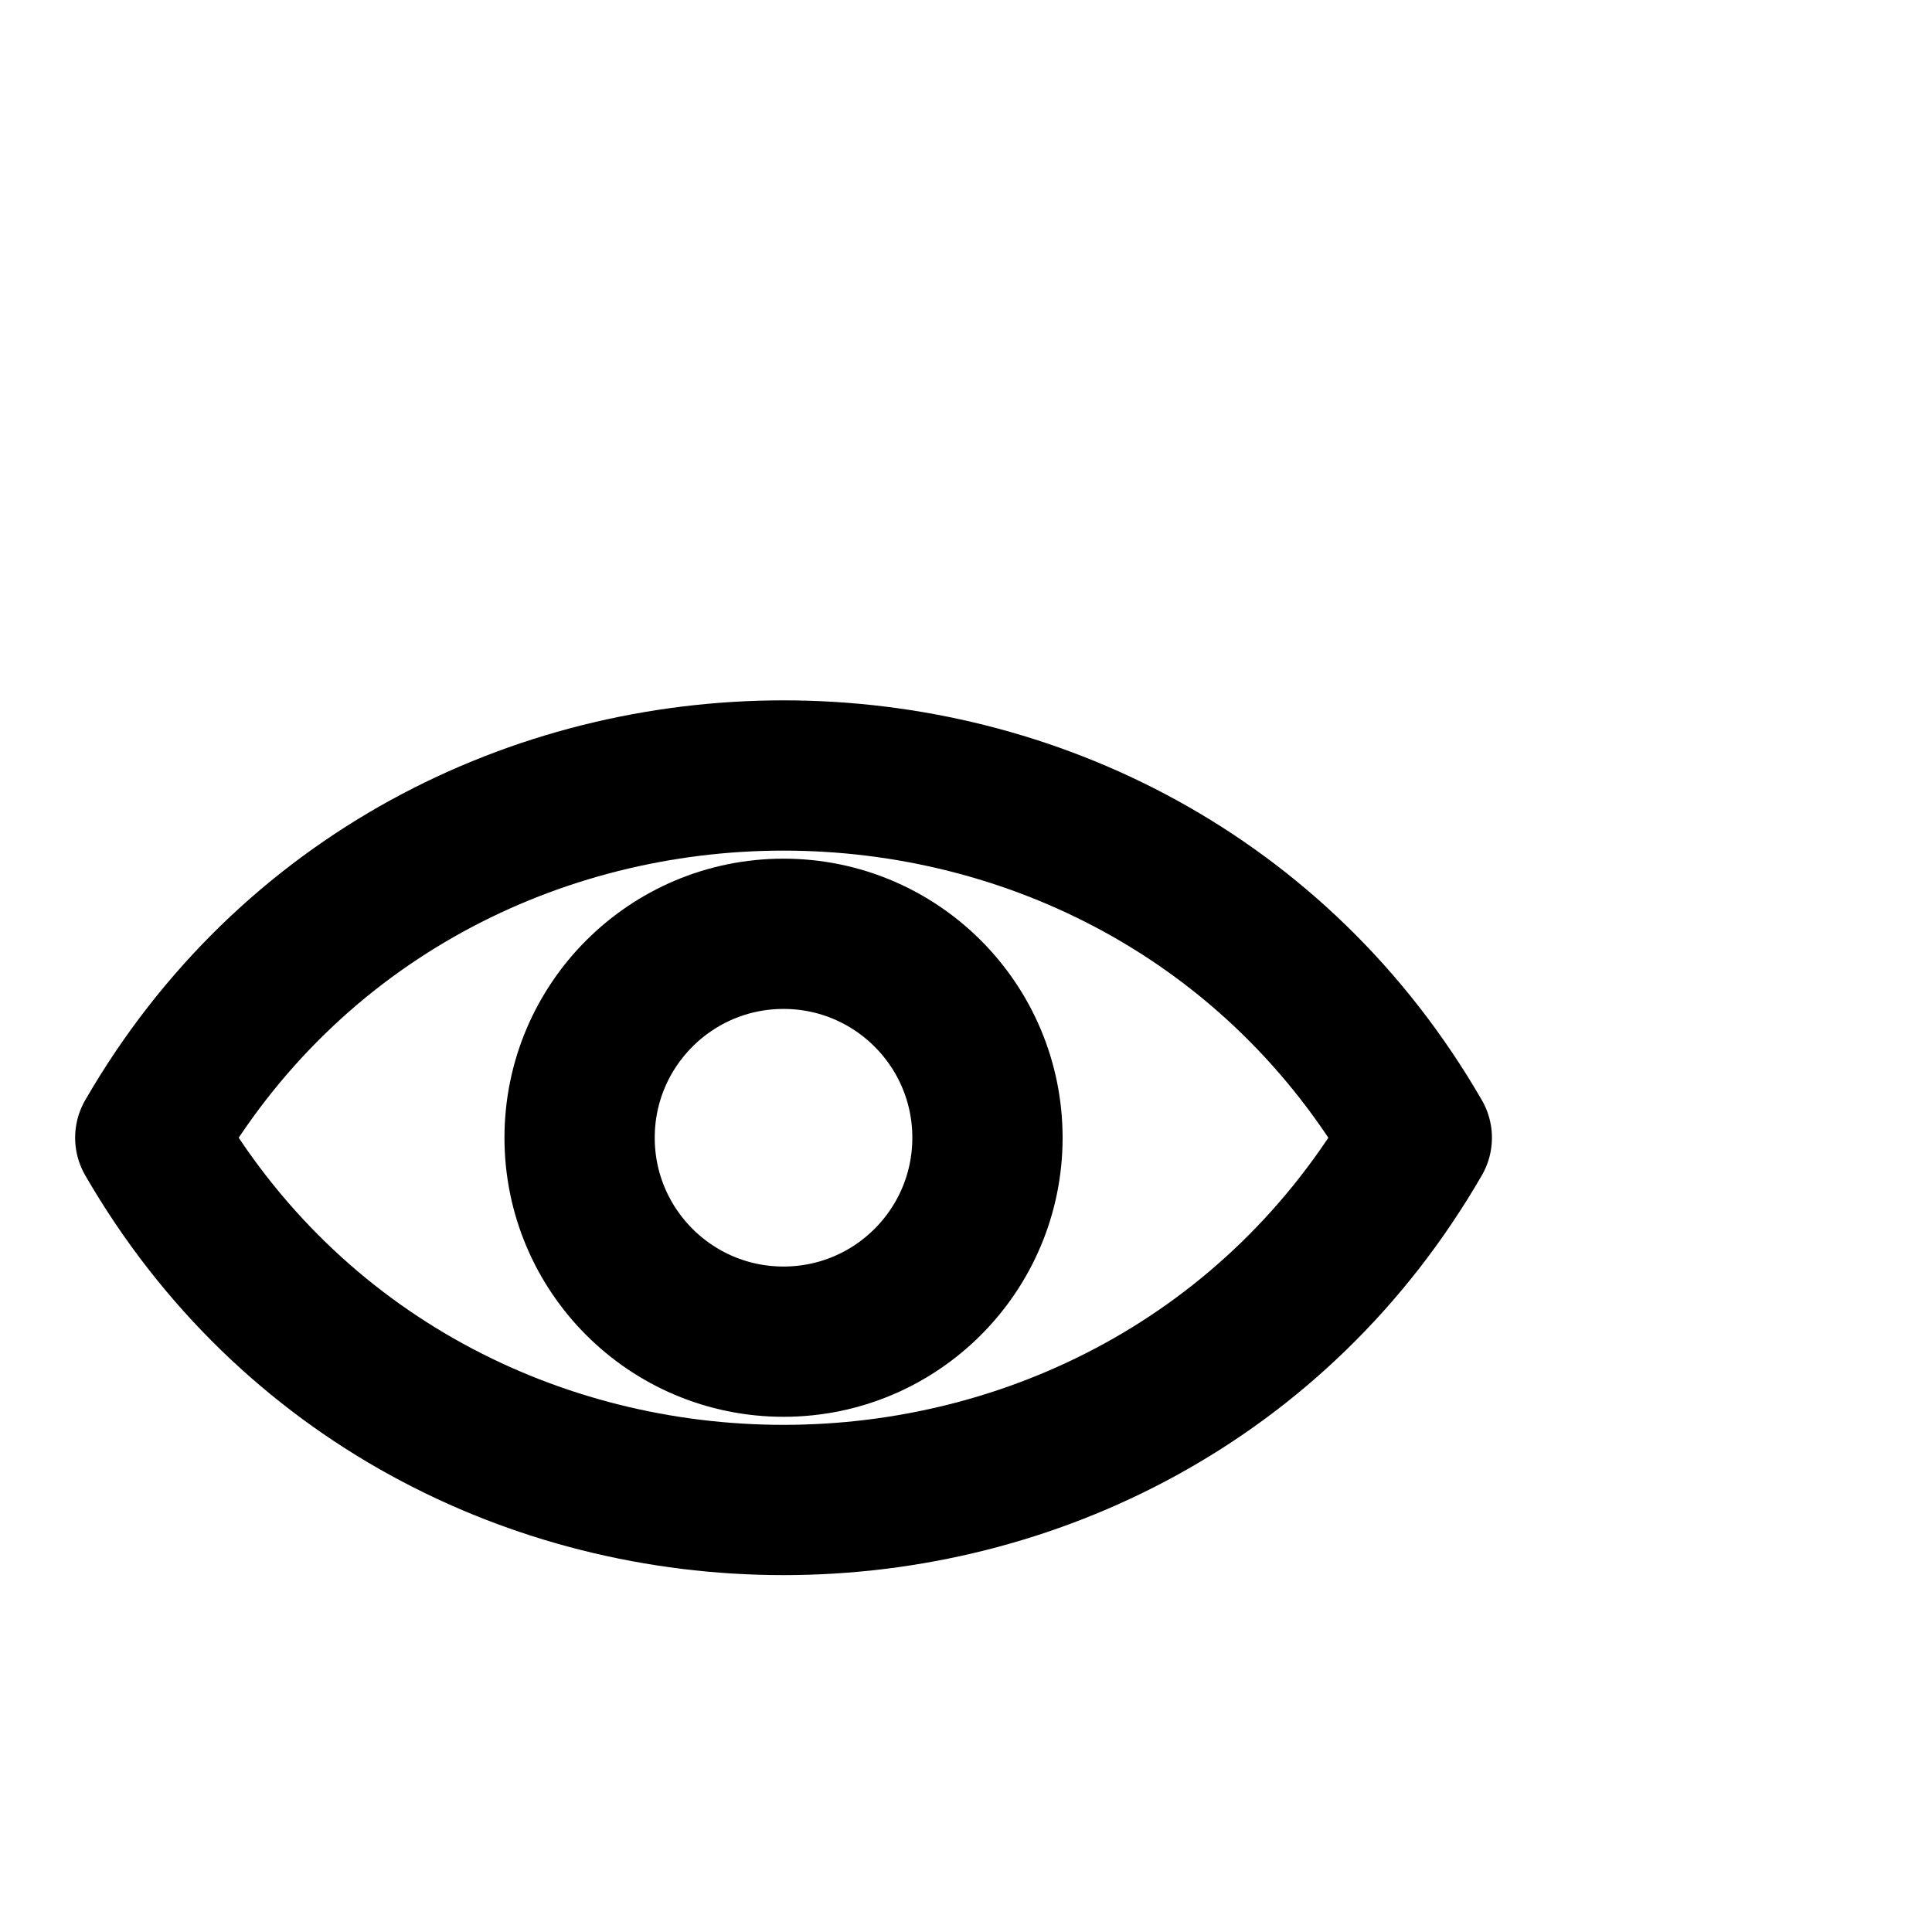
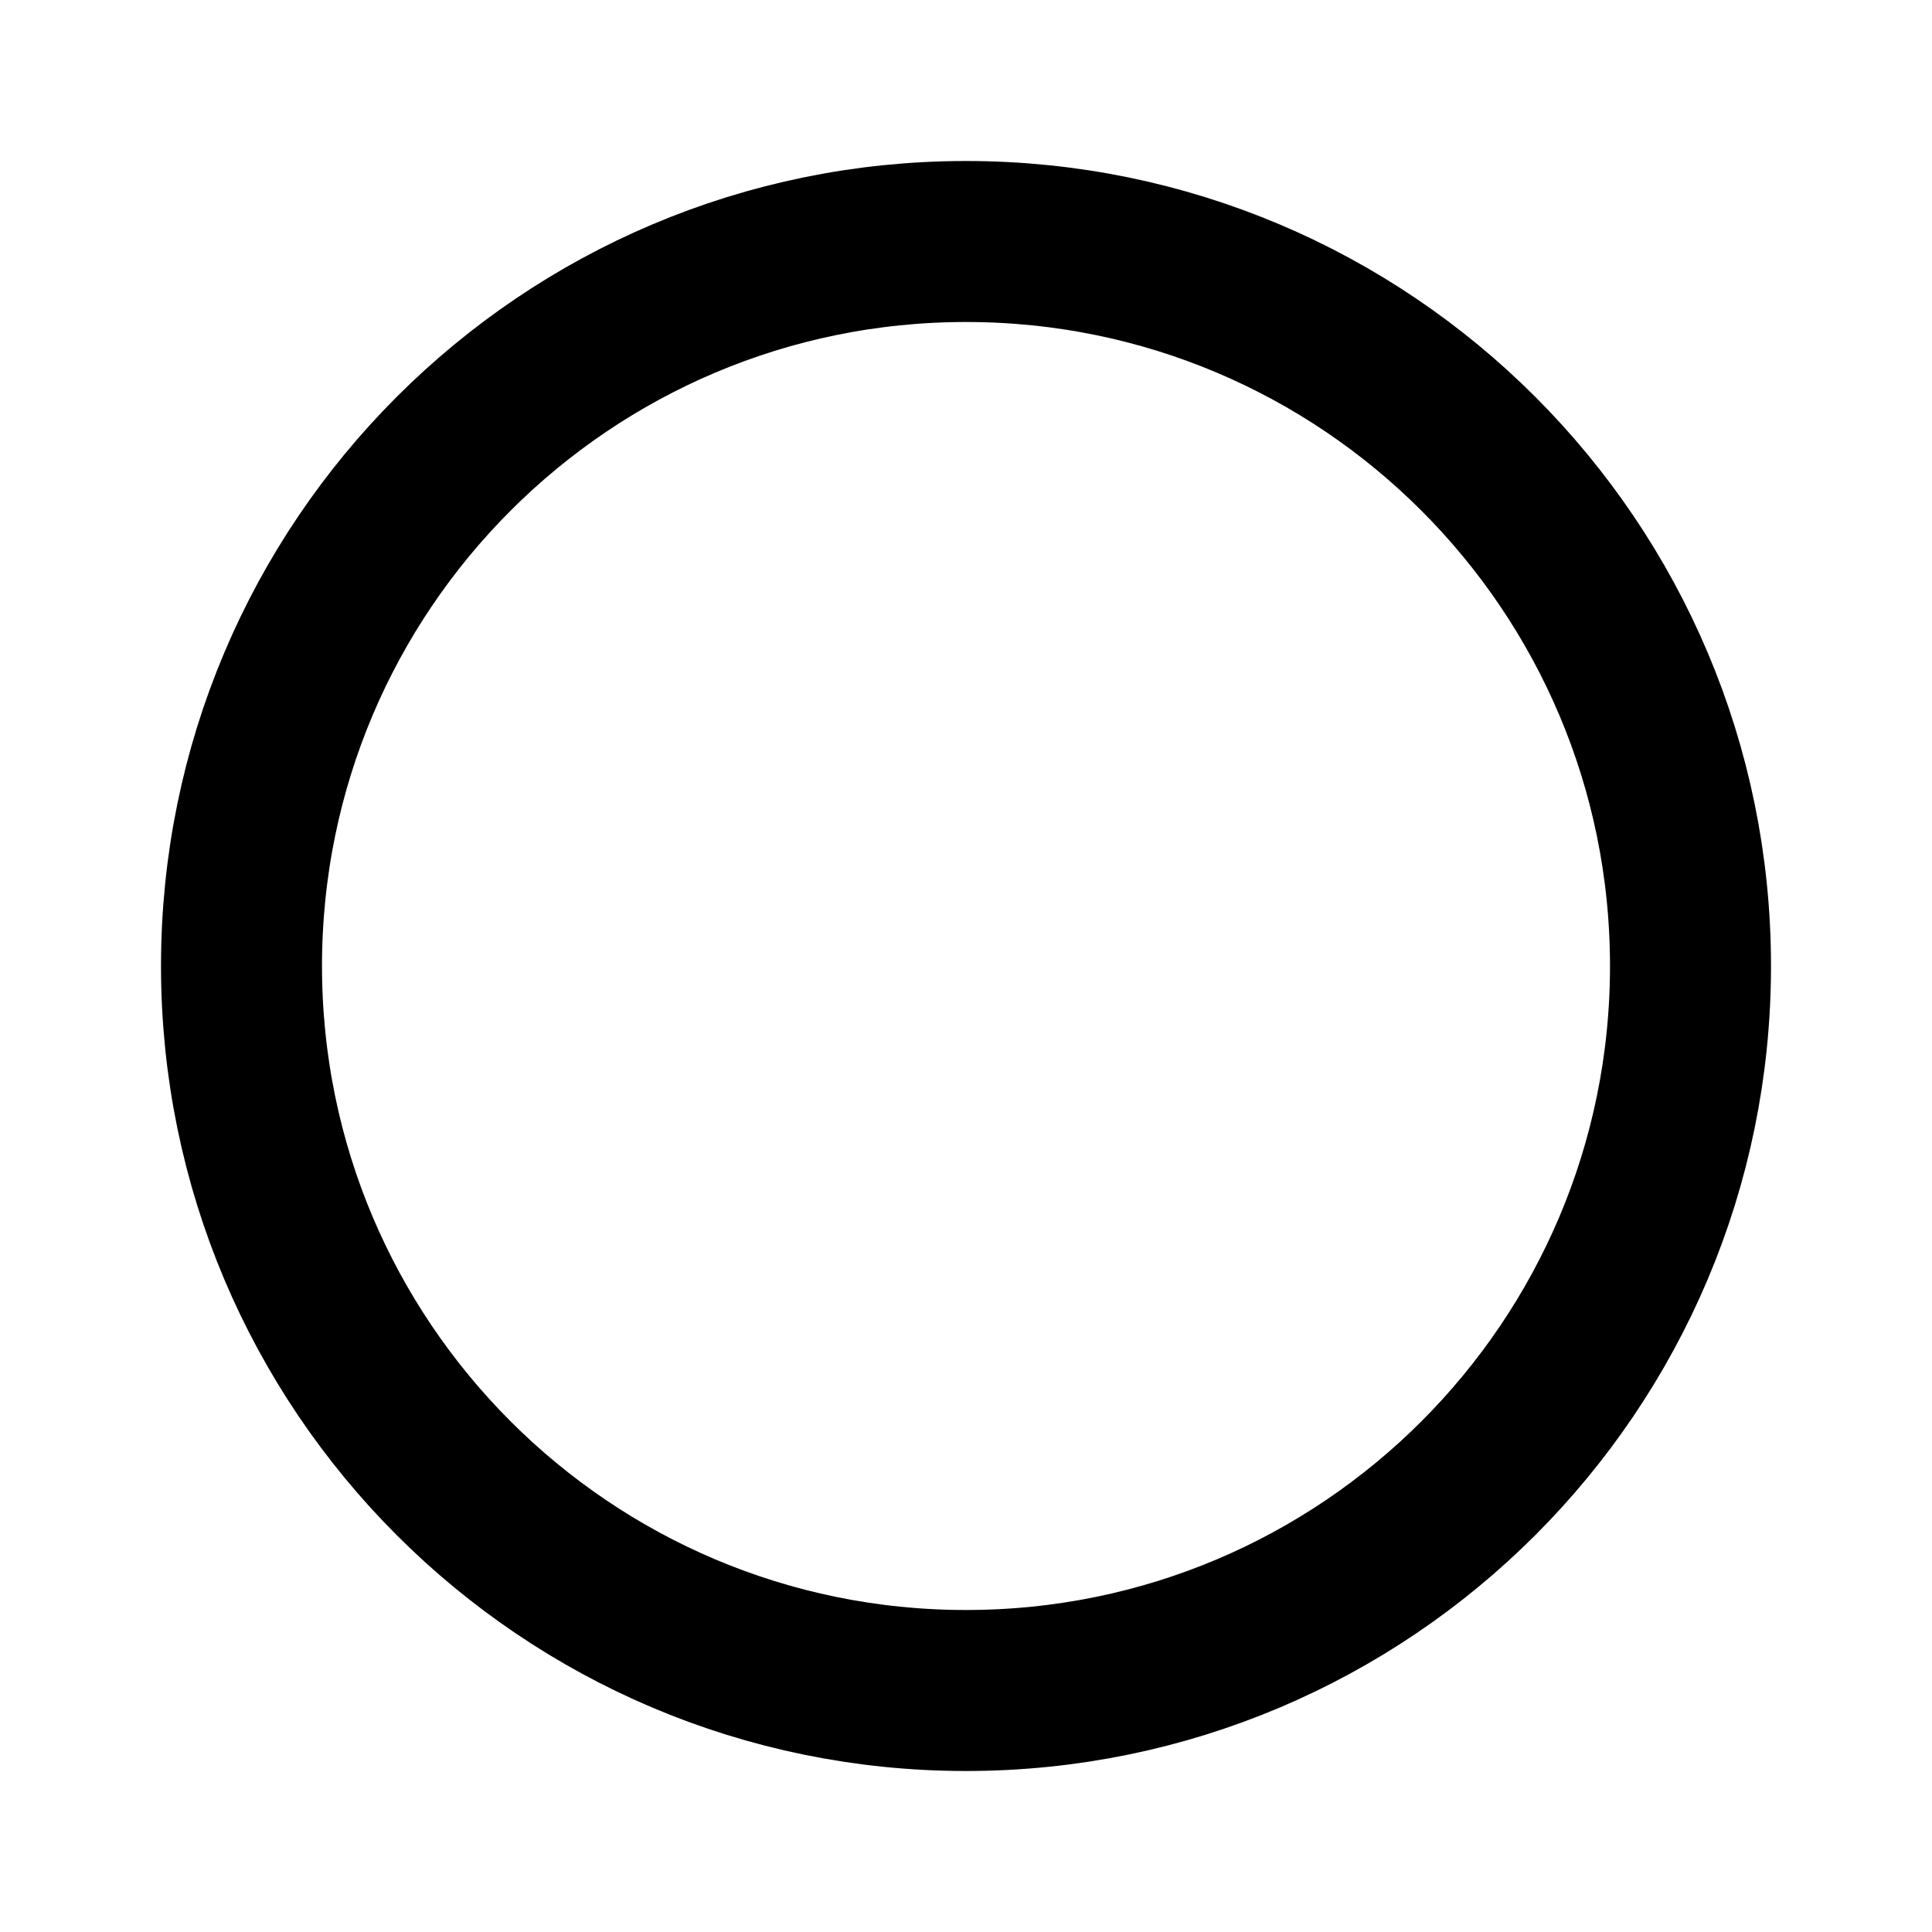
- <svg xmlns="http://www.w3.org/2000/svg" viewBox="0 0 18 18" width="18" height="18" fill="none" stroke="currentColor" stroke-width="1.4" stroke-linecap="round" stroke-linejoin="round">
-   <path data-part="outline" d="M1.4 10.6 C4 6.1 10.6 6.1 13.2 10.6 C10.6 15.1 4 15.1 1.4 10.6 Z" />
-   <circle data-part="iris" cx="7.3" cy="10.6" r="1.9" />
+ <svg xmlns="http://www.w3.org/2000/svg" viewBox="0 0 18 18" width="18" height="18" fill="none" stroke="currentColor" stroke-width="1.5" stroke-linecap="round" stroke-linejoin="round">
+   <circle data-part="ring" cx="9" cy="9" r="6.75" />
</svg>
